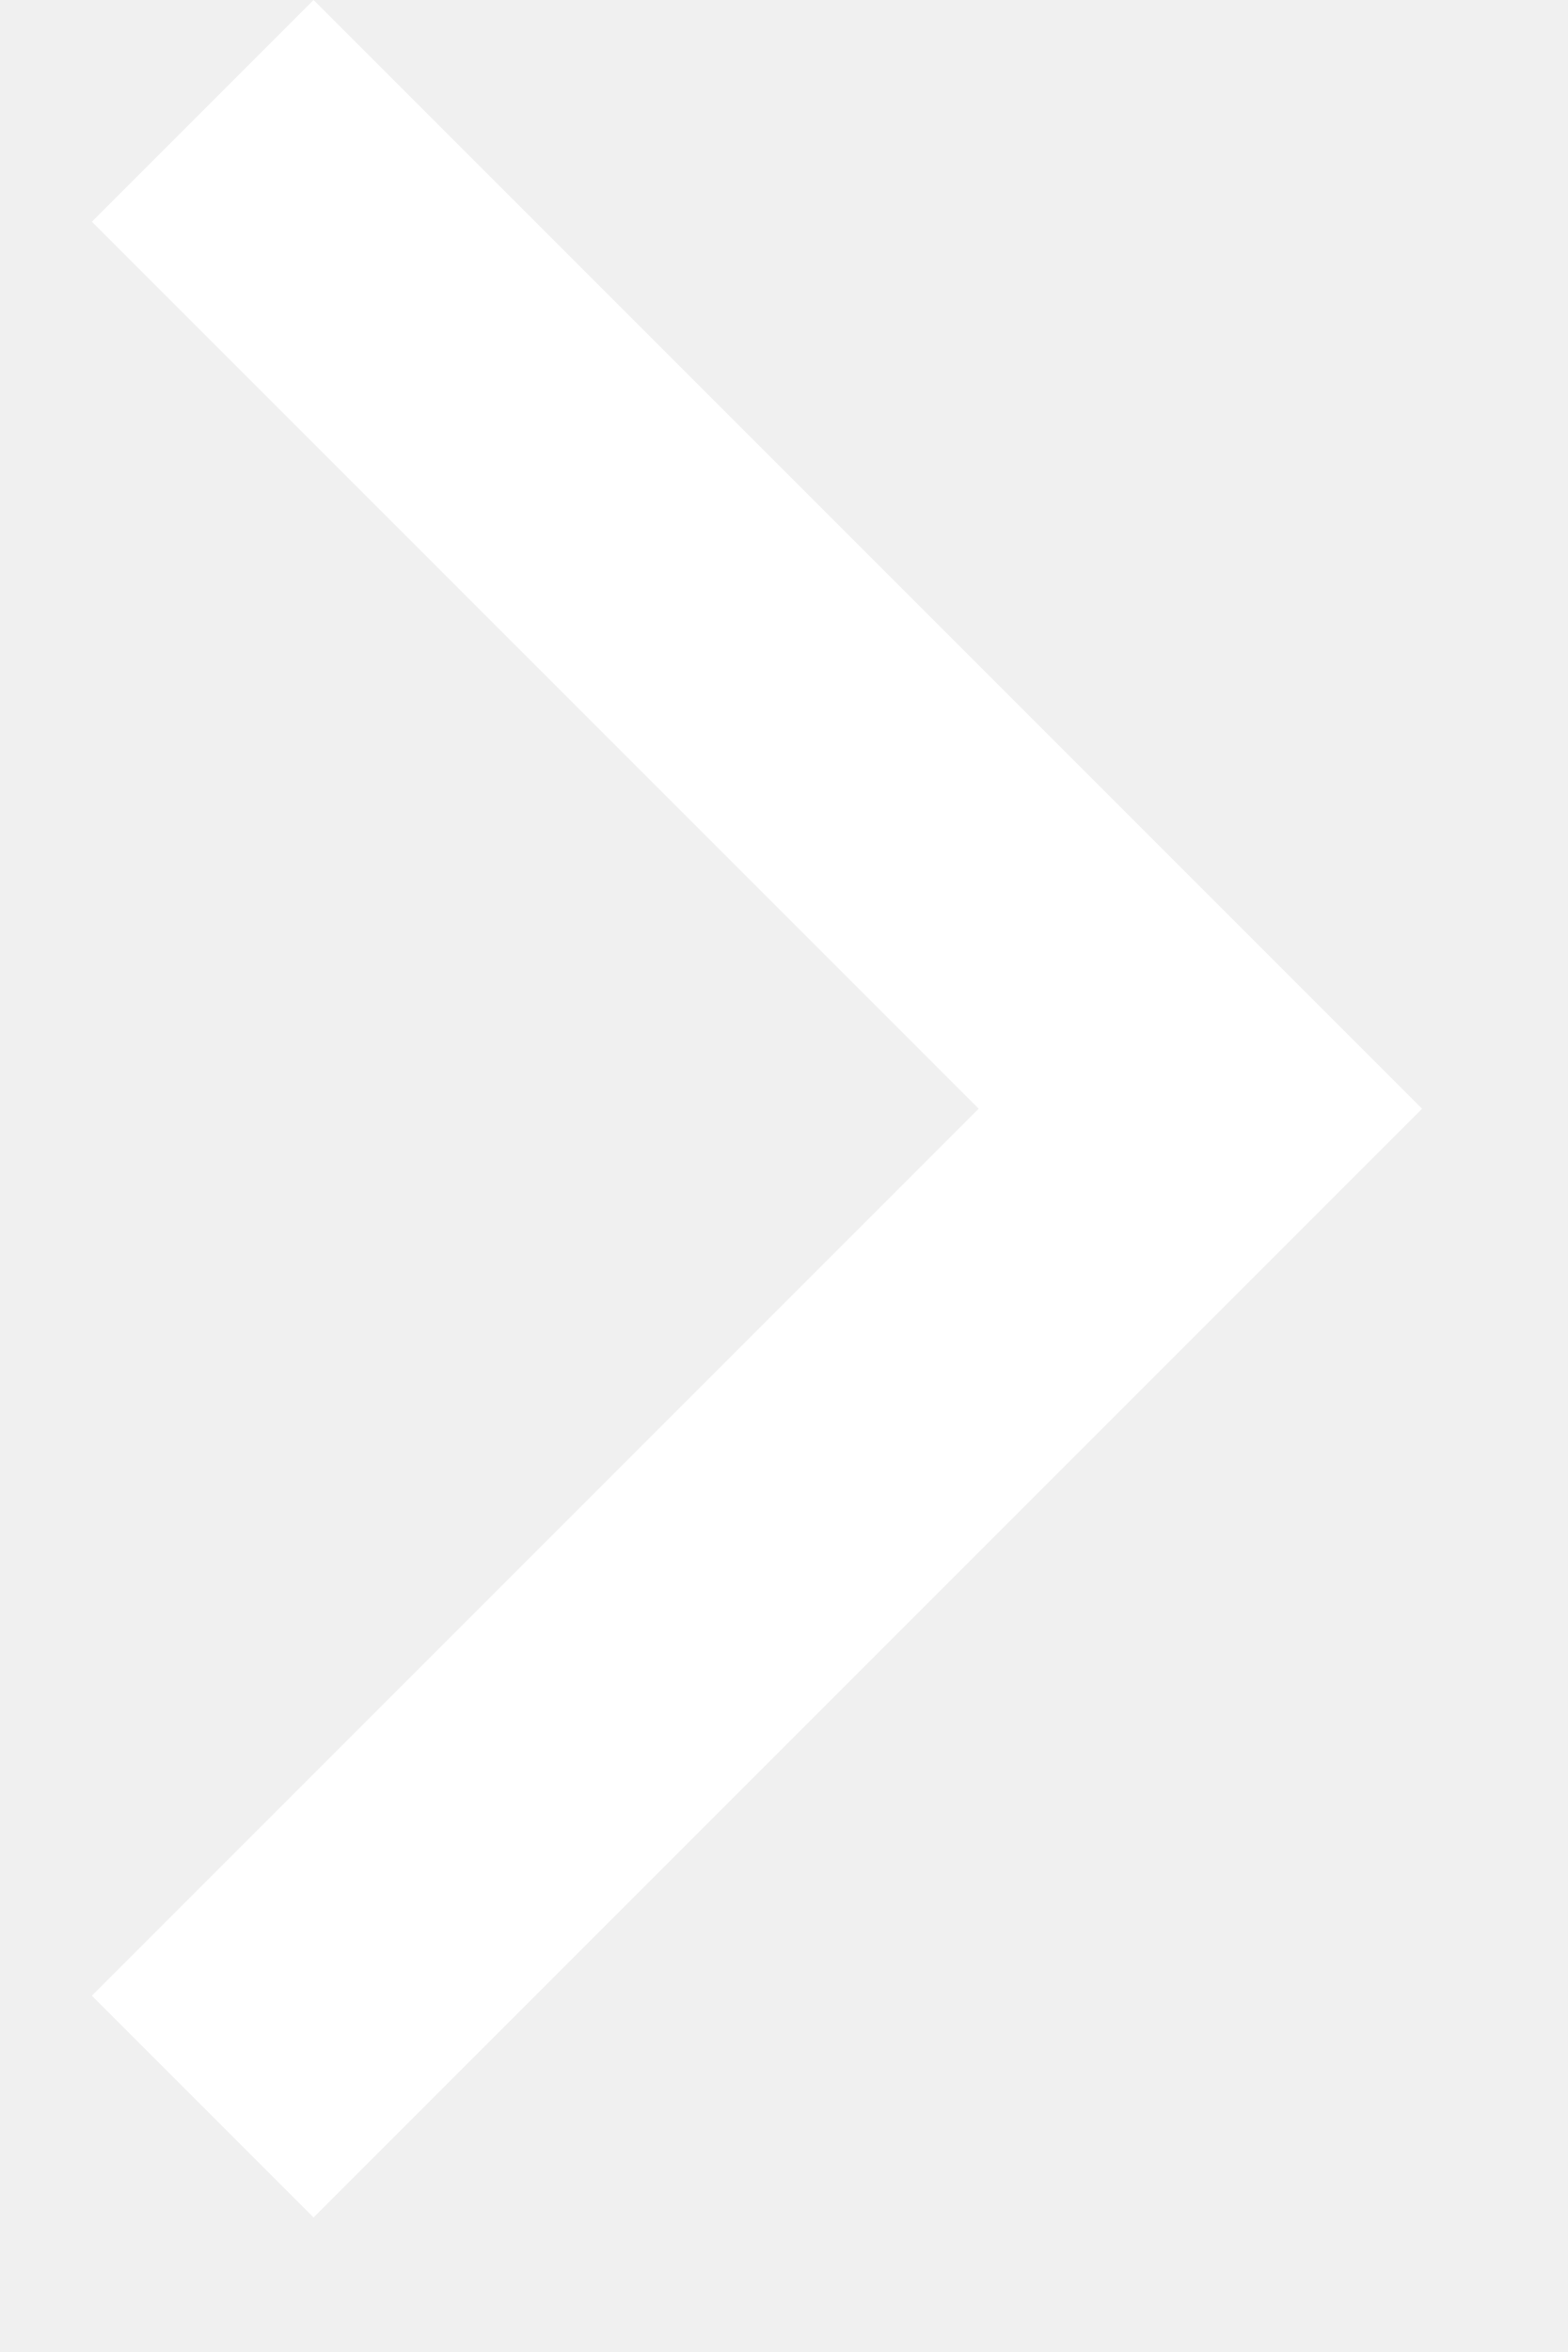
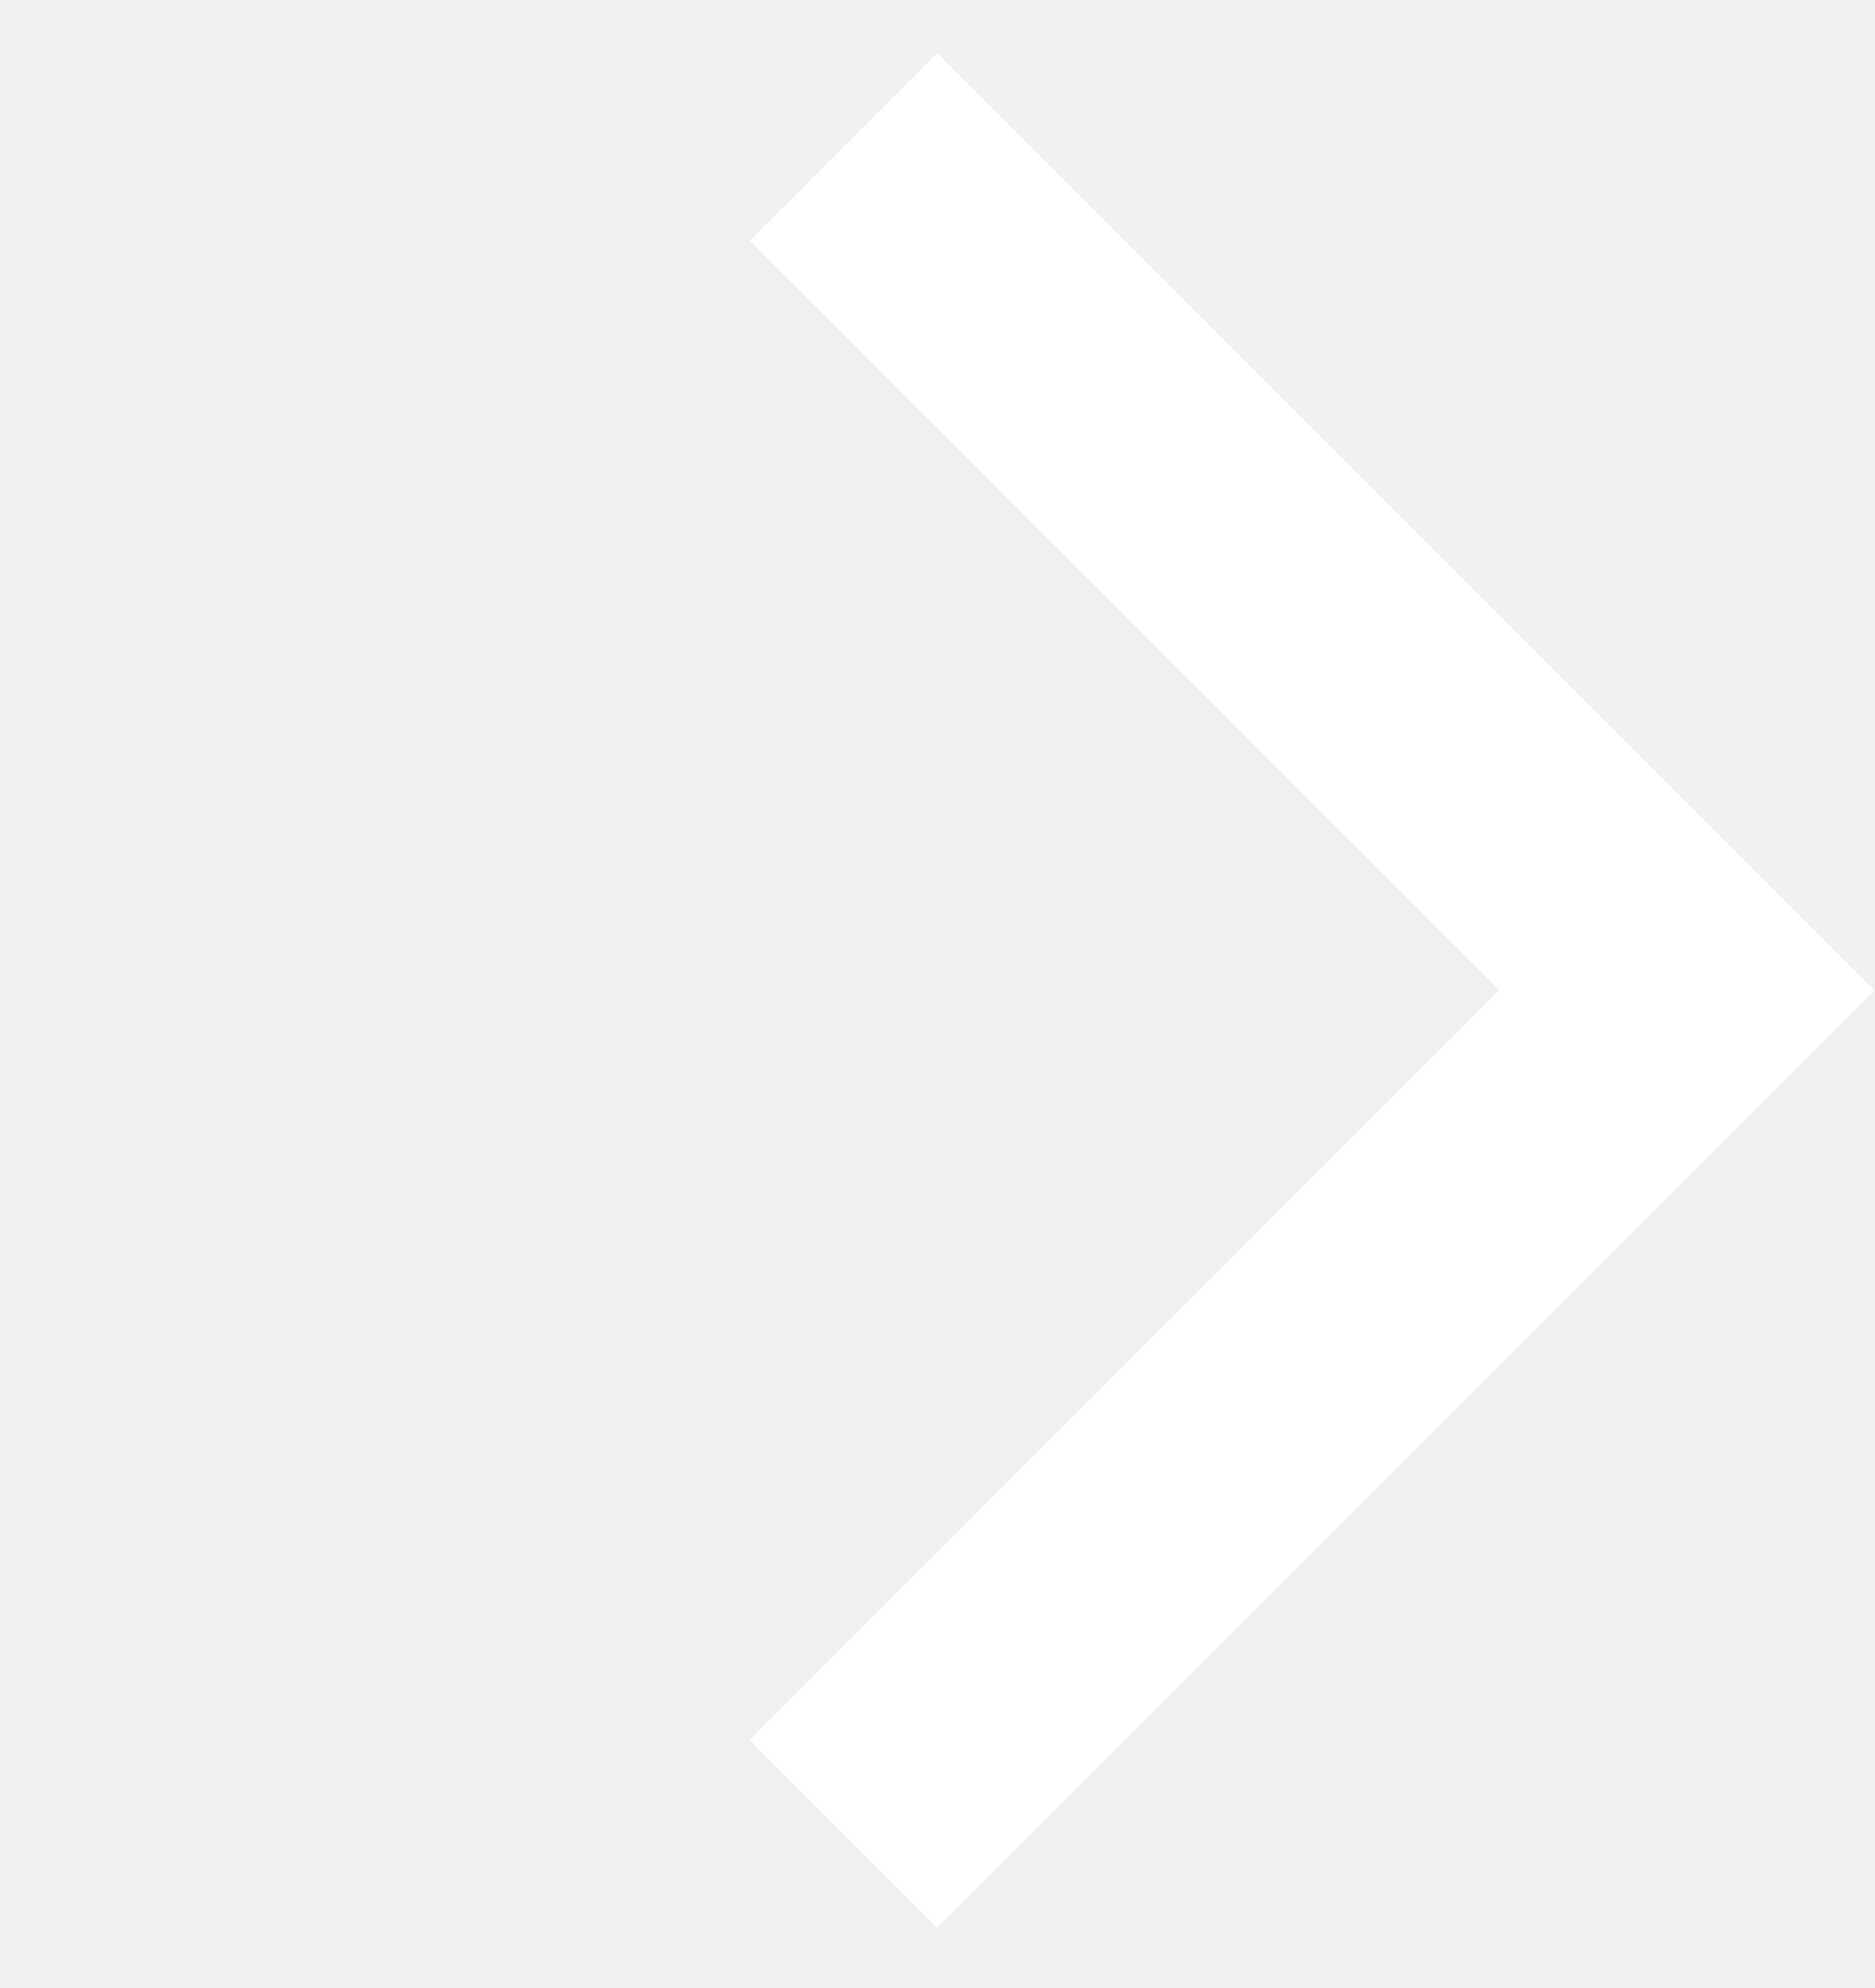
- <svg xmlns="http://www.w3.org/2000/svg" width="10" height="15" viewBox="0 0 10 15" fill="none">
-   <path d="M0.586 12.728L6.243 7.071L0.586 1.414L2 0L9.071 7.071L2 14.142L0.586 12.728Z" fill="white" />
+ <svg xmlns="http://www.w3.org/2000/svg" width="14.142" height="15" viewBox="0 0 14.142 15">
+   <g id="Group_2844" data-name="Group 2844" transform="translate(-323.681 -622.853)">
+     <path id="chevron" d="M8,10V2H0V0H10V10Z" transform="translate(330.752 623.254) rotate(45)" fill="#fff" />
+     <rect id="Rectangle_1847" data-name="Rectangle 1847" width="11" height="15" transform="translate(325.252 622.853)" fill="none" />
+   </g>
</svg>
